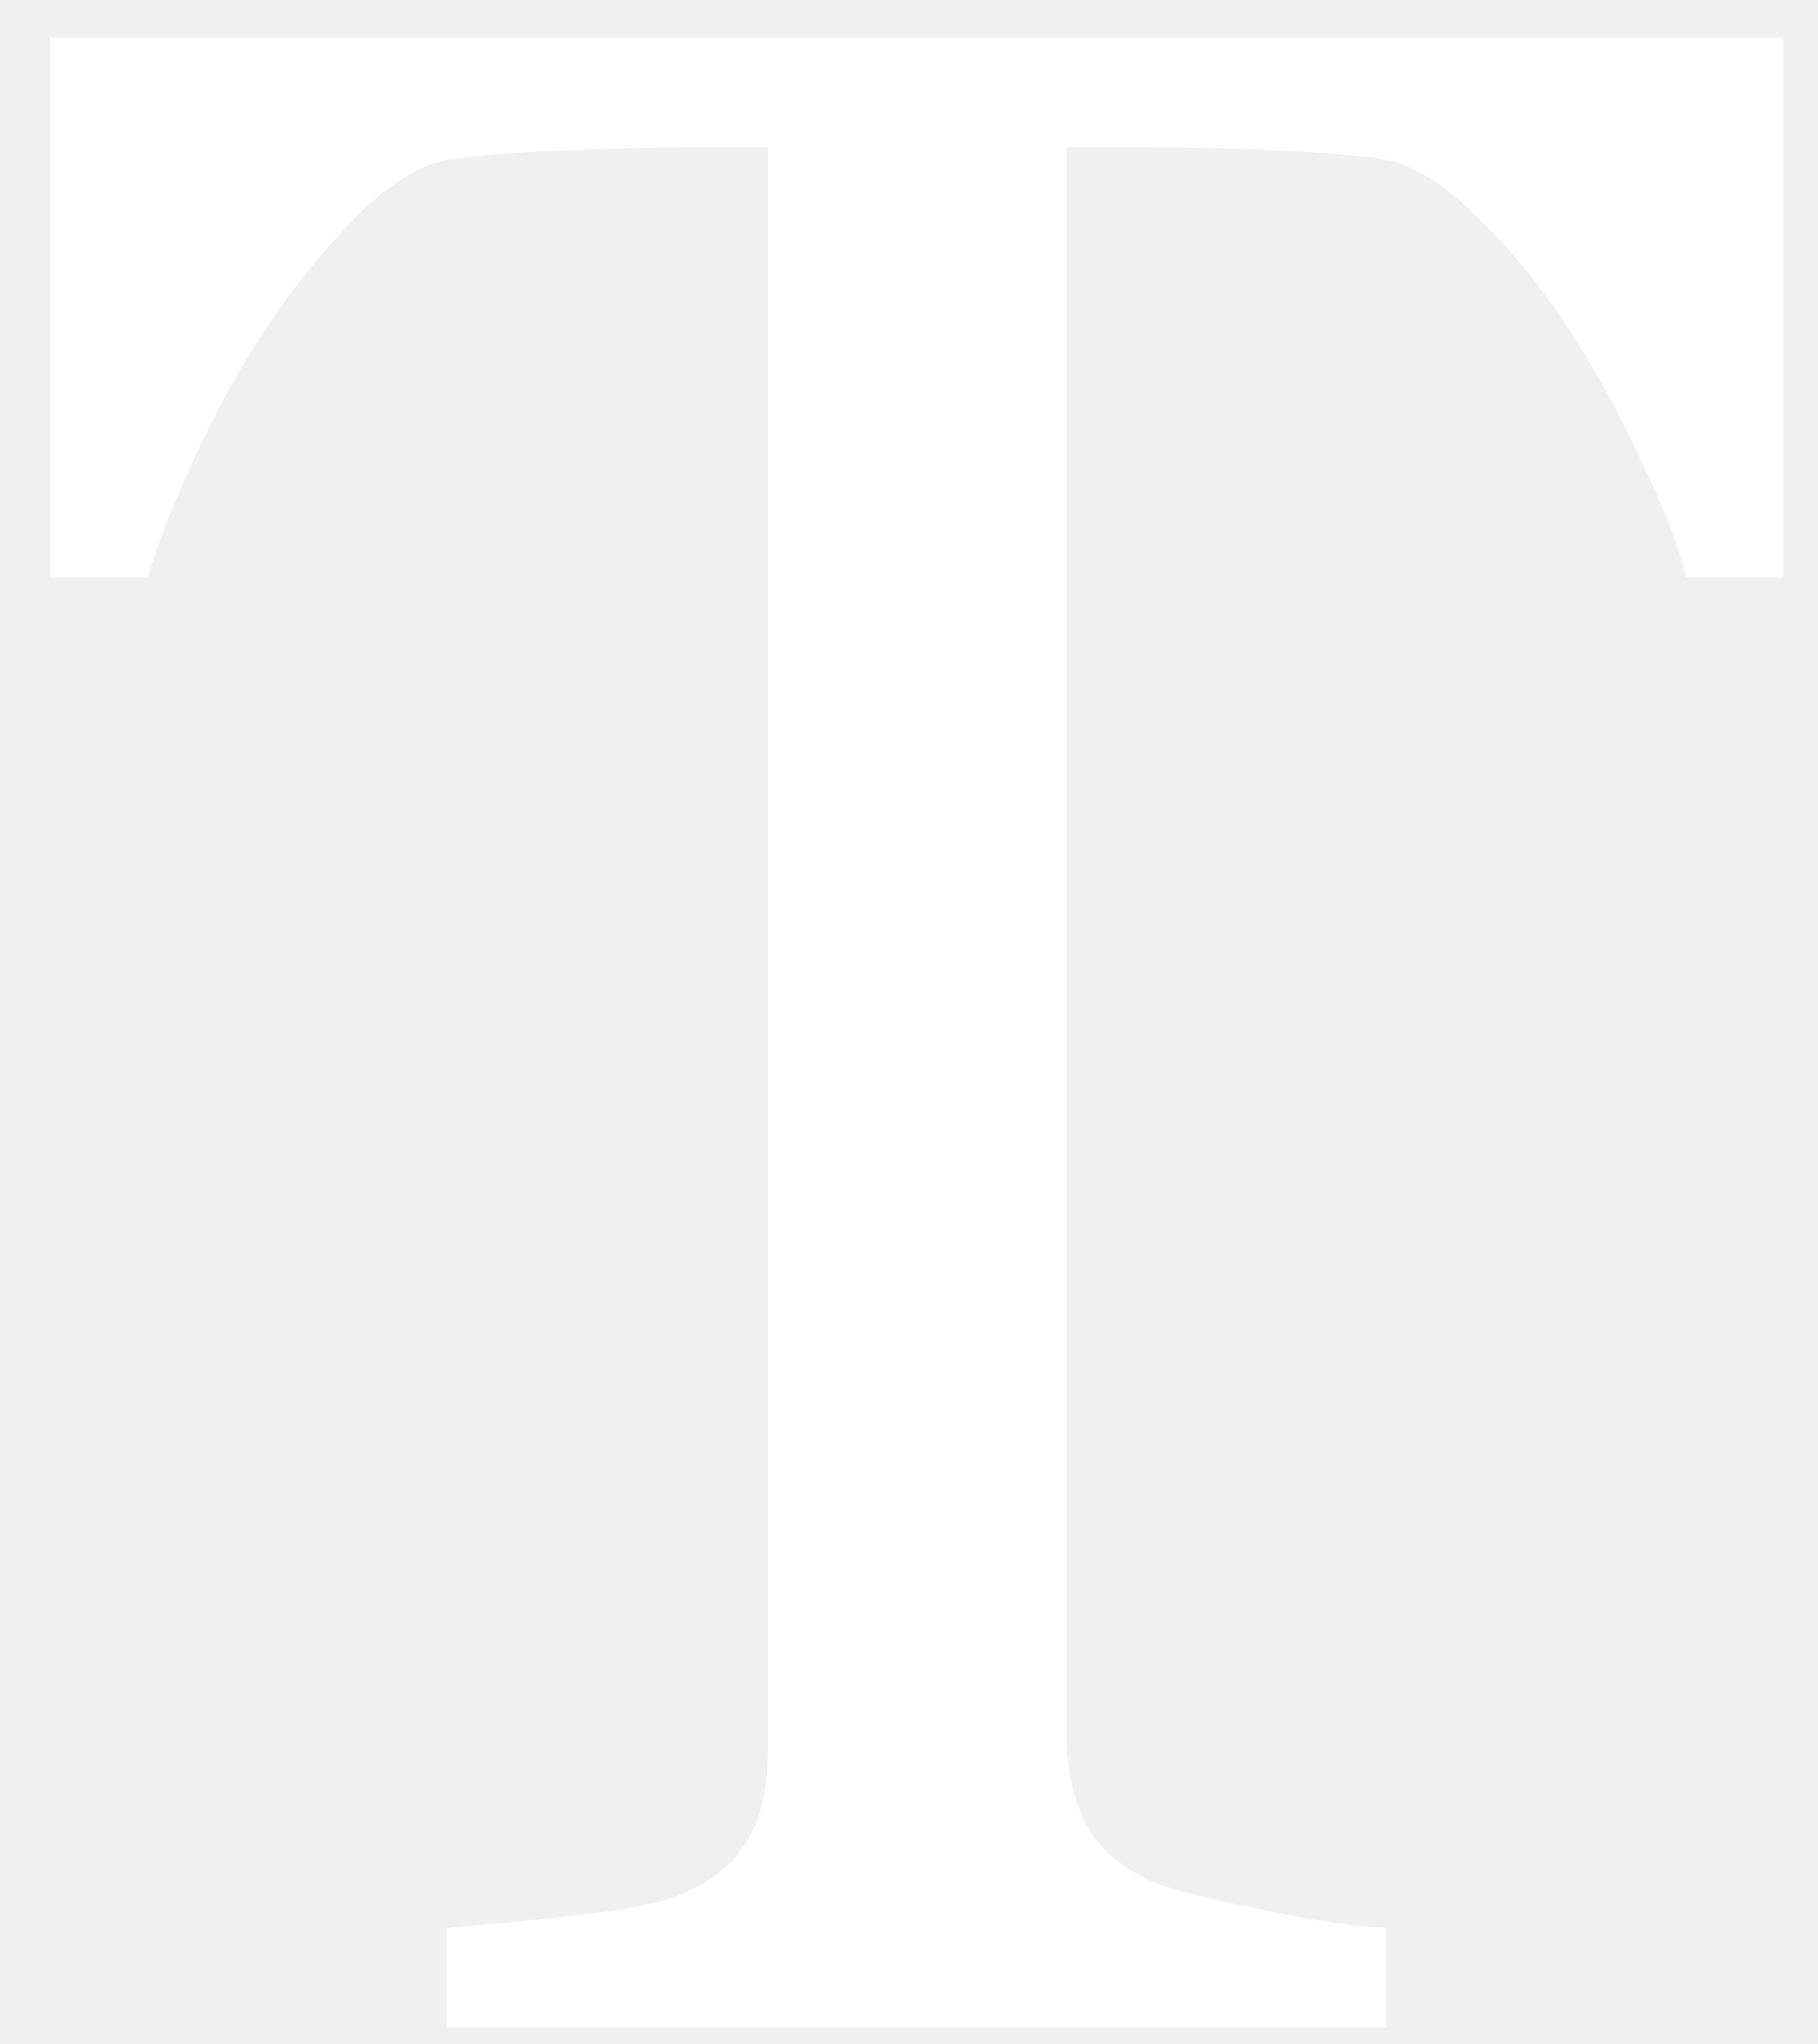
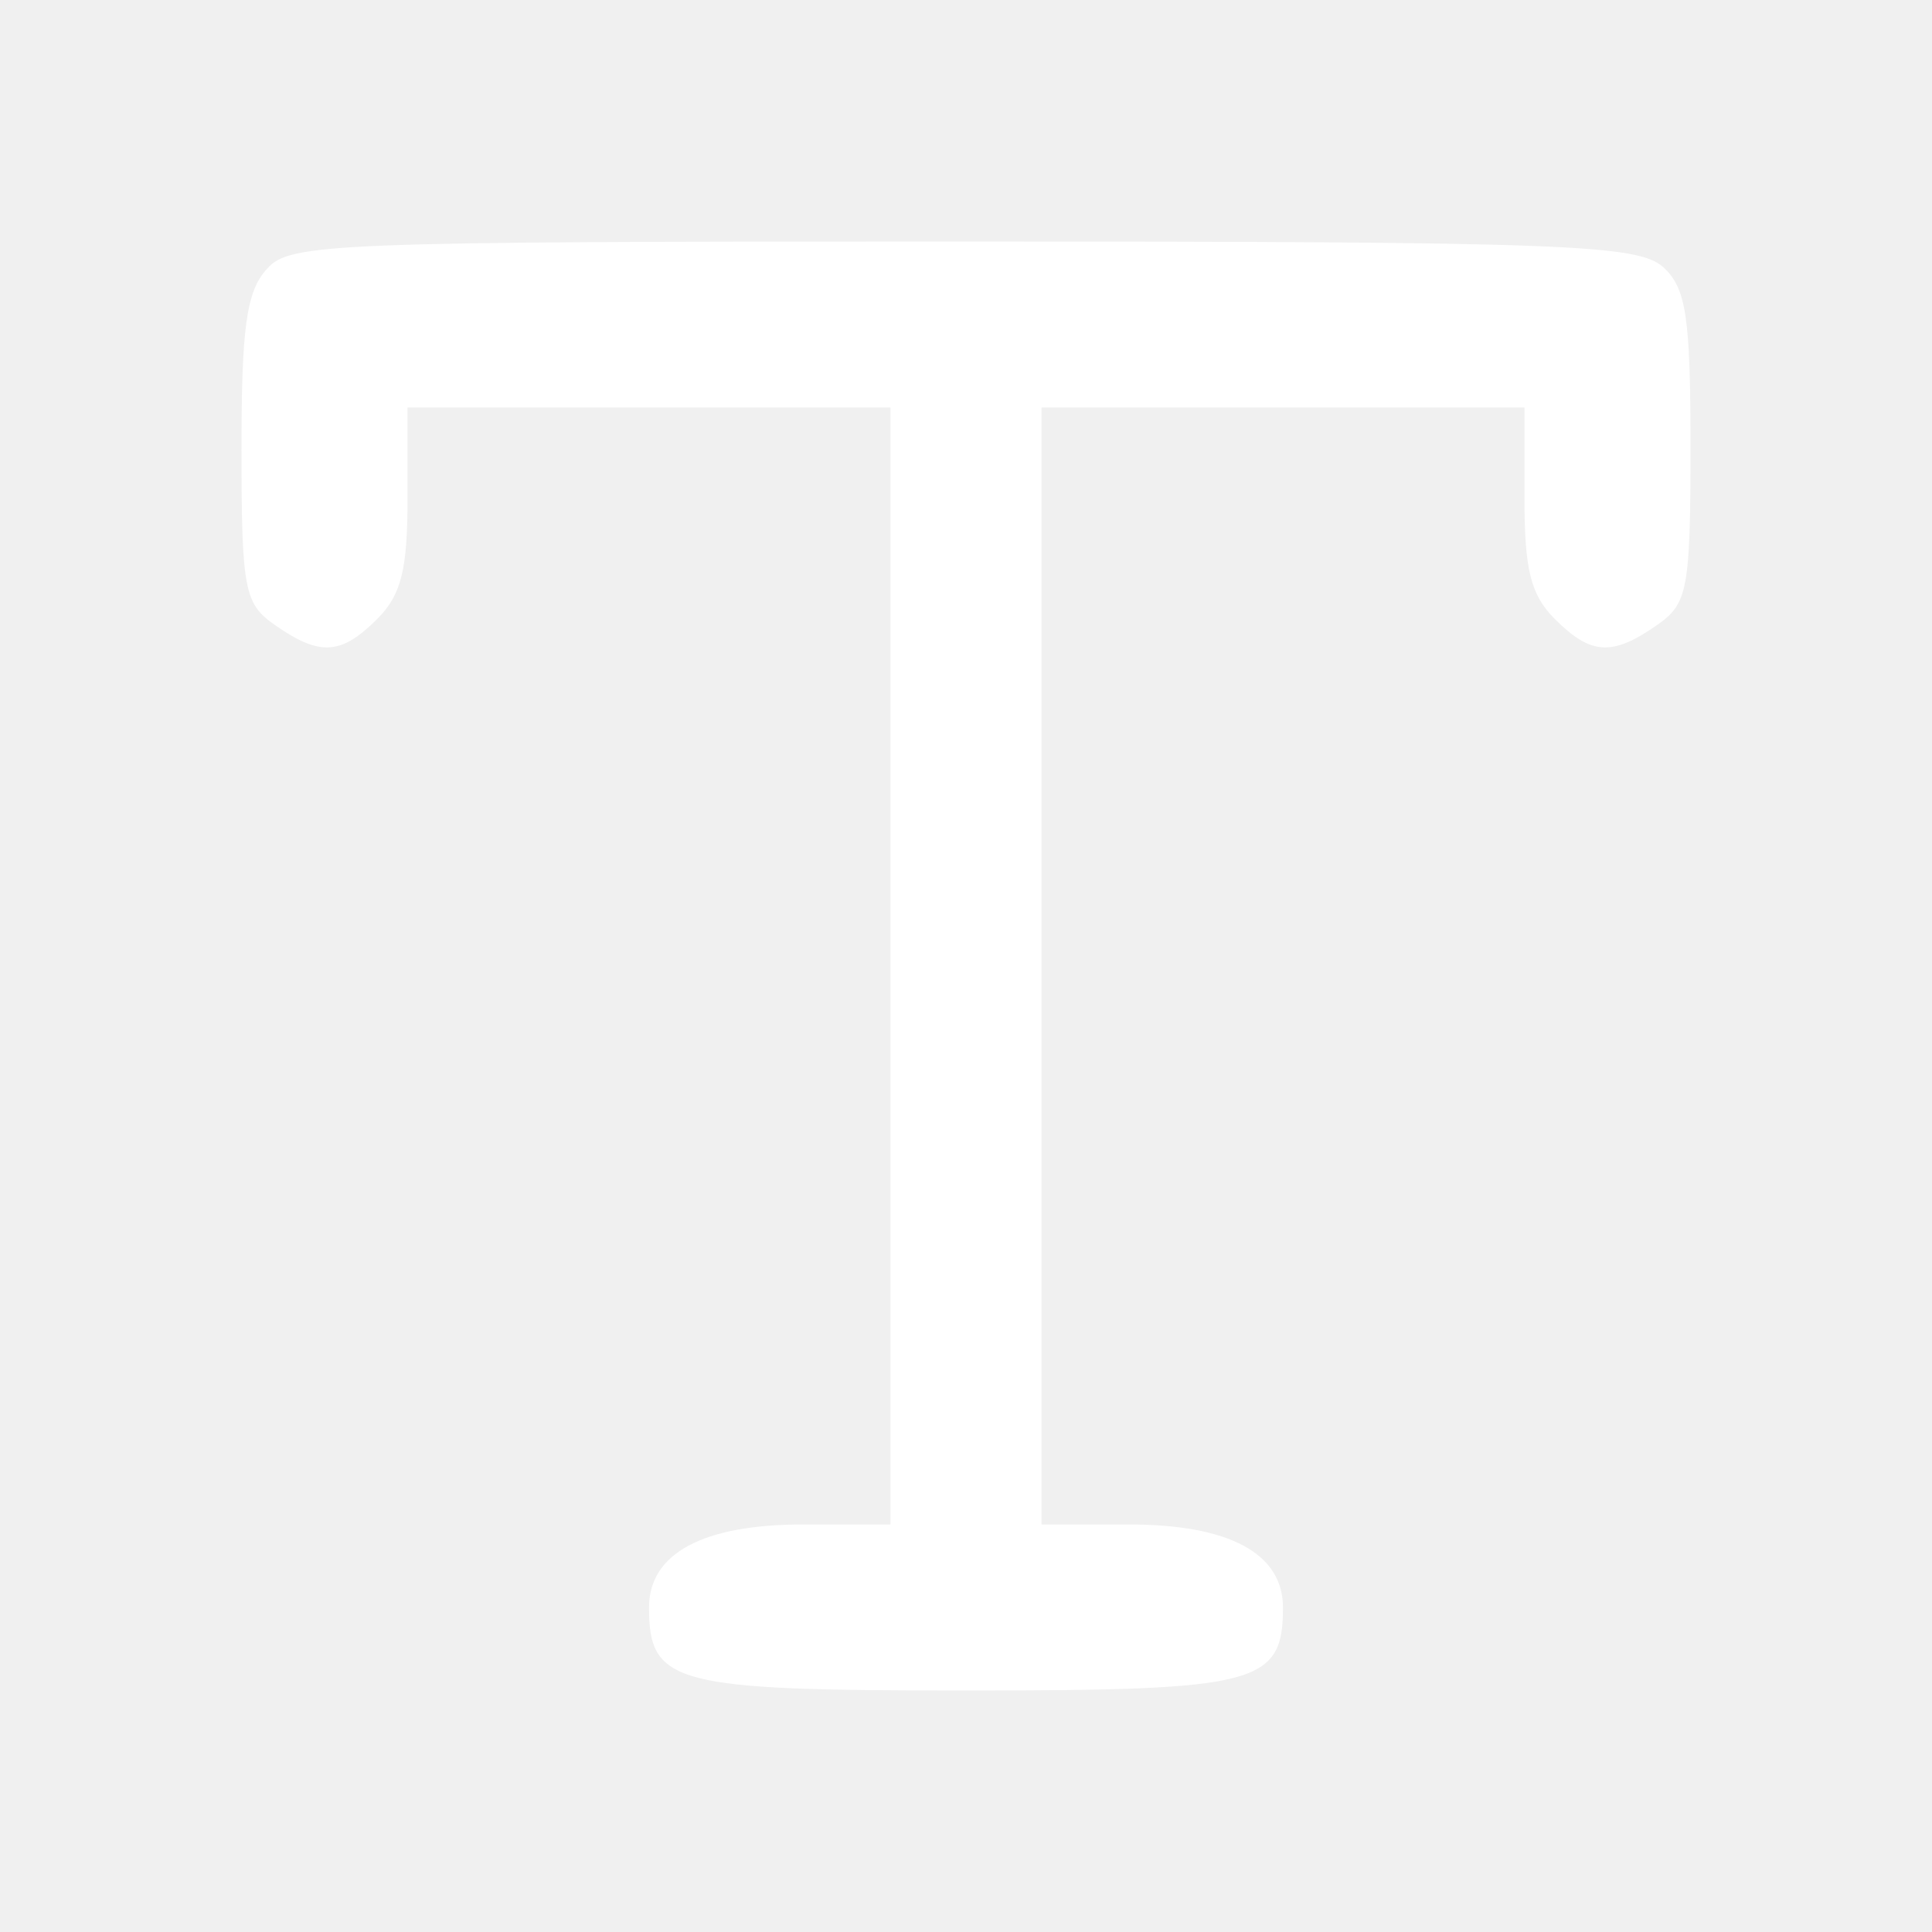
- <svg xmlns="http://www.w3.org/2000/svg" width="32" height="36" viewBox="0 0 32 36" fill="none">
-   <path d="M31.398 10.174H29.694C29.546 9.582 29.274 8.882 28.879 8.075C28.501 7.252 28.073 6.479 27.595 5.754C27.101 4.997 26.558 4.338 25.966 3.779C25.389 3.203 24.83 2.873 24.287 2.791C23.776 2.725 23.134 2.676 22.36 2.643C21.587 2.61 20.871 2.594 20.212 2.594H18.78V30.62C18.78 31.163 18.895 31.665 19.126 32.126C19.356 32.57 19.759 32.916 20.336 33.163C20.632 33.278 21.249 33.435 22.188 33.632C23.142 33.83 23.883 33.937 24.41 33.953V35.706H7.866V33.953C8.327 33.92 9.026 33.854 9.965 33.756C10.919 33.657 11.578 33.533 11.94 33.385C12.483 33.171 12.879 32.867 13.125 32.472C13.389 32.06 13.521 31.517 13.521 30.842V2.594H12.088C11.578 2.594 10.944 2.61 10.187 2.643C9.43 2.659 8.705 2.709 8.014 2.791C7.471 2.857 6.903 3.186 6.31 3.779C5.734 4.355 5.199 5.013 4.705 5.754C4.211 6.495 3.775 7.285 3.397 8.125C3.018 8.948 2.755 9.631 2.606 10.174H0.878V0.668H31.398V10.174Z" fill="white" />
+ <svg xmlns="http://www.w3.org/2000/svg" version="1.0" width="128pt" height="128pt" viewBox="0 0 128 128" preserveAspectRatio="xMidYMid meet">
+   <g transform="translate(0,128) scale(0.1,-0.1)" fill="#fff" stroke="none">
+     <path d="M177 1102 c-14 -15 -17 -40 -17 -120 0 -93 2 -102 22 -116 30 -21 44 -20 68 4 16 16 20 33 20 80 l0 60 160 0 160 0 0 -370 0 -370 -58 0 c-66 0 -102 -19 -102 -55 0 -51 17 -55 210 -55 193 0 210 4 210 55 0 36 -36 55 -102 55 l-58 0 0 370 0 370 160 0 160 0 0 -60 c0 -47 4 -64 20 -80 24 -24 38 -25 68 -4 20 14 22 23 22 118 0 87 -3 105 -18 119 -17 15 -64 17 -464 17 -418 0 -446 -1 -461 -18z" />
+   </g>
</svg>
